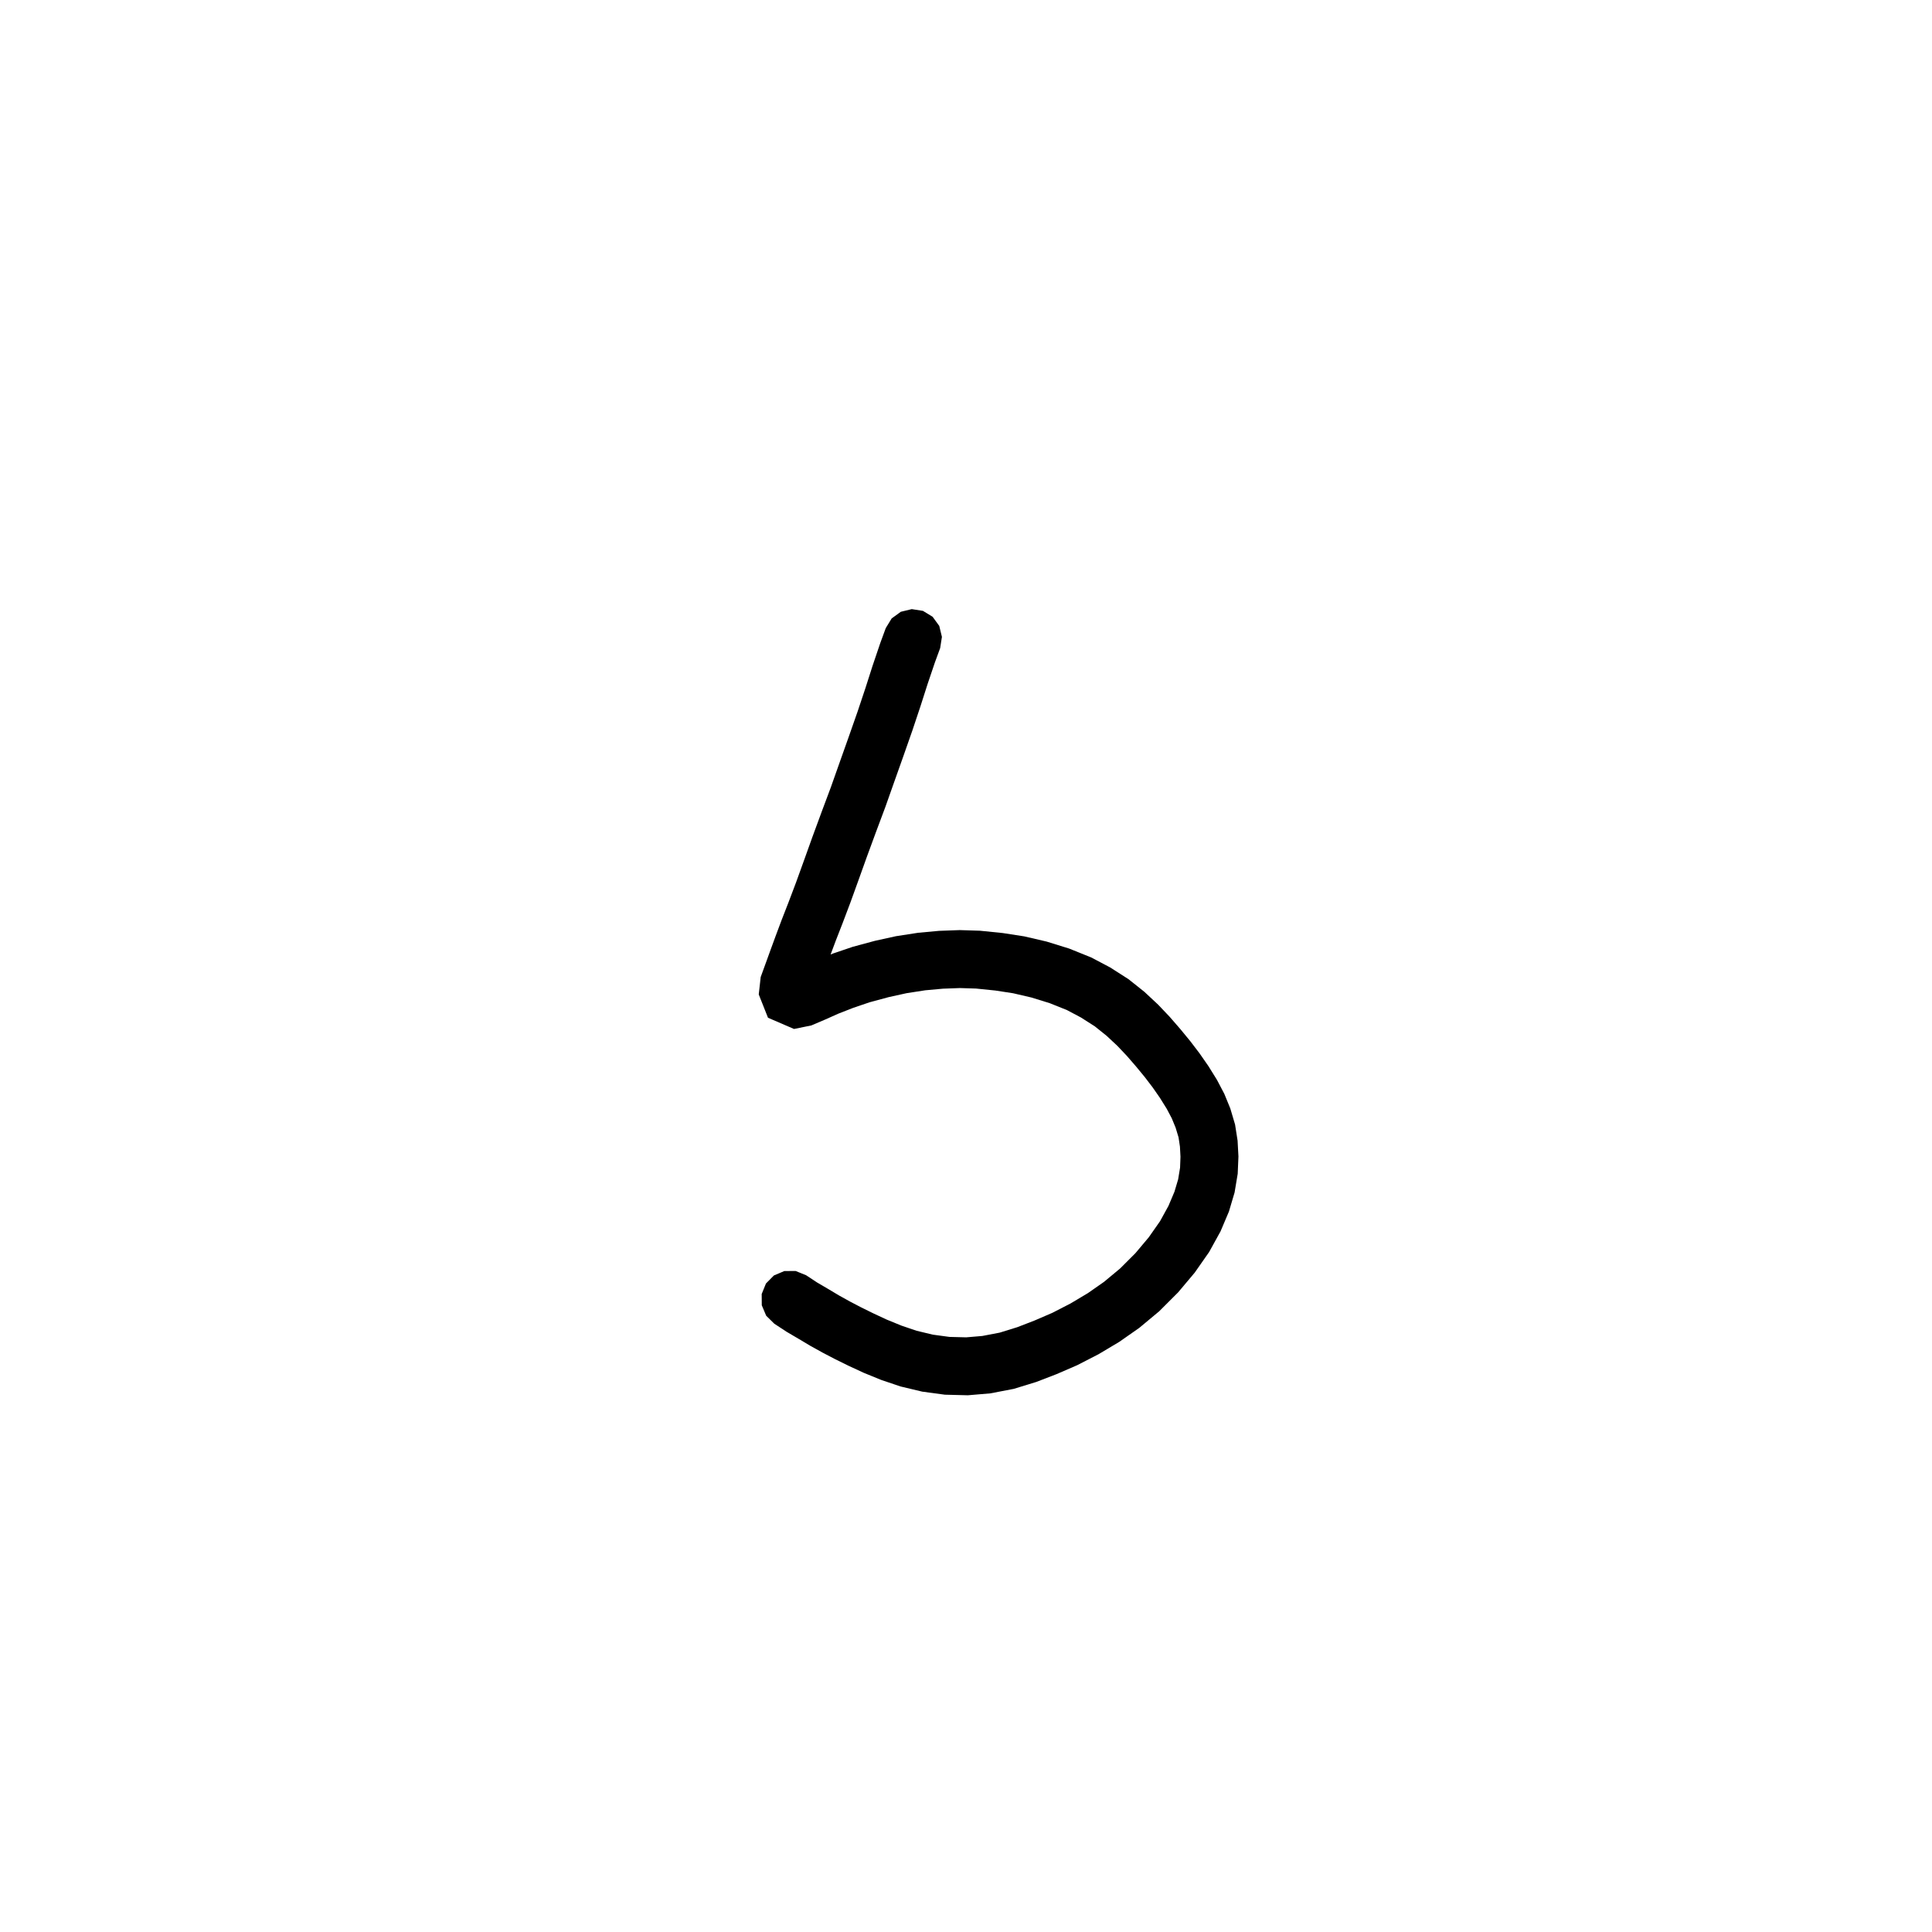
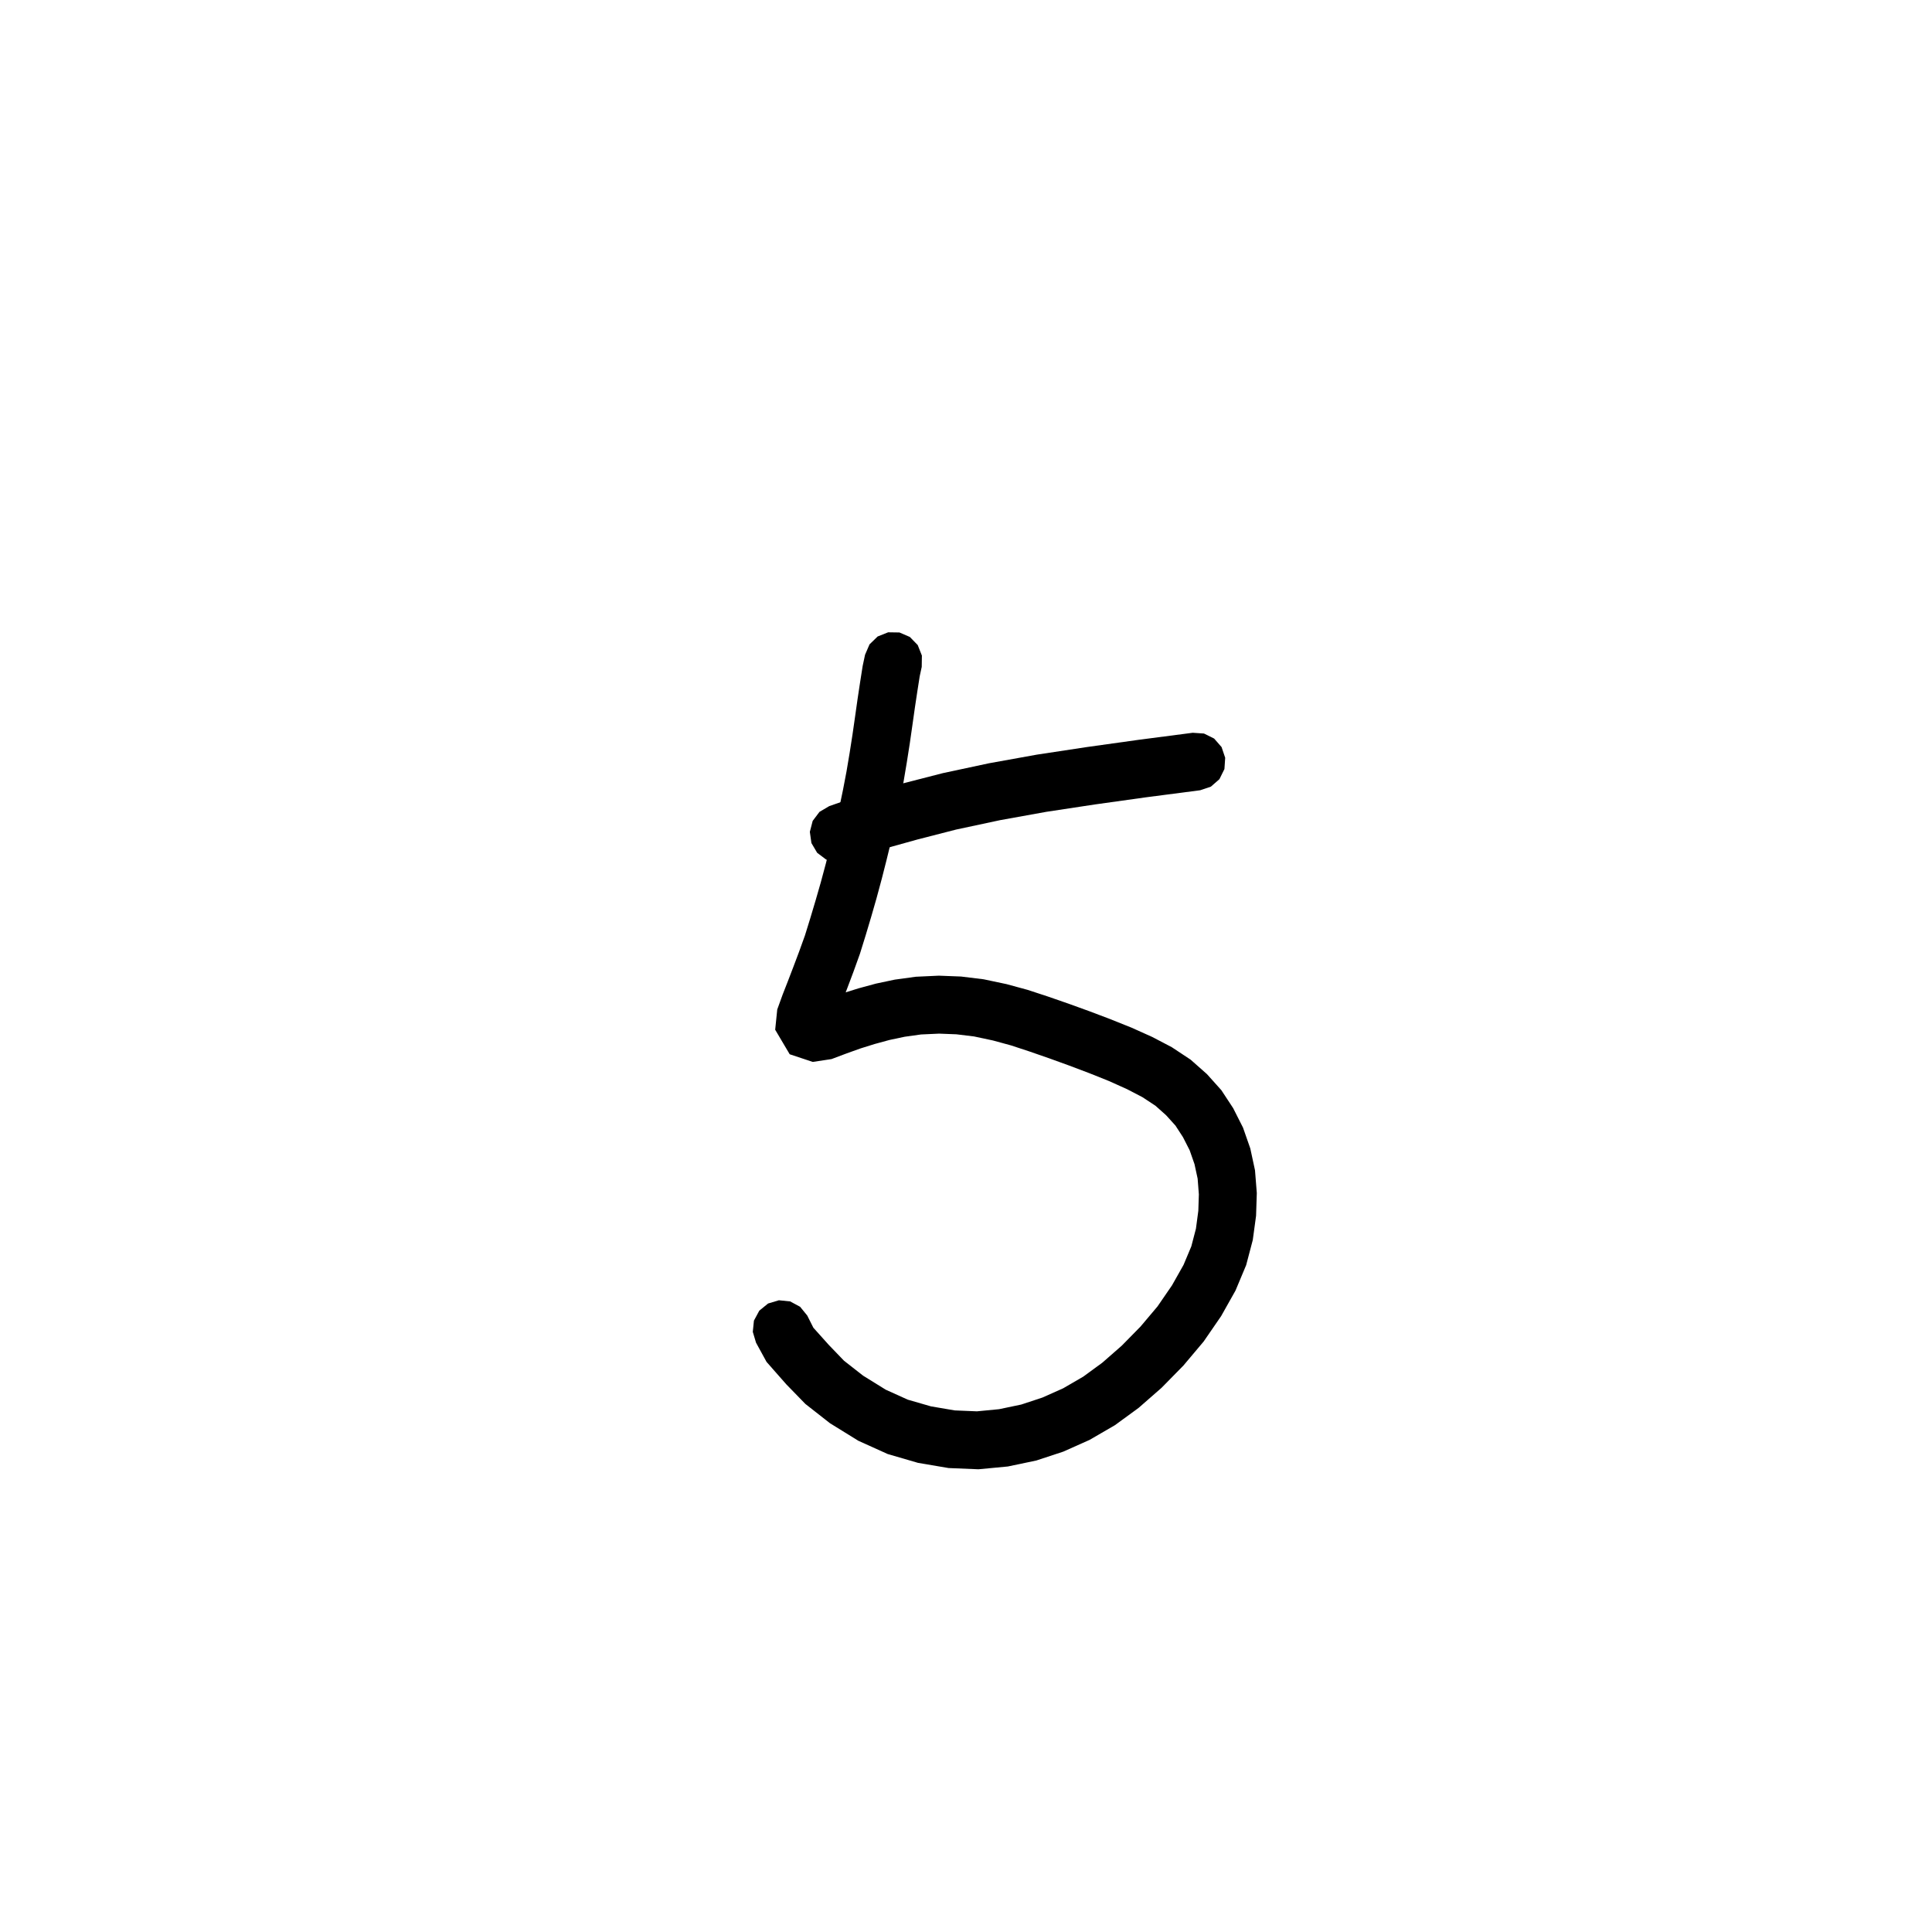
<svg xmlns="http://www.w3.org/2000/svg" viewBox="0 0 300 300" width="300" height="300">
-   <path d="M 137.54 97.531 L 136.684 99.866 L 135.481 103.418 L 134.39 106.828 L 133.155 110.524 L 131.786 114.426 L 130.416 118.283 L 129.016 122.239 L 127.585 126.065 L 126.153 129.956 L 124.844 133.606 L 123.603 137.04 L 122.446 140.097 L 121.375 142.847 L 120.438 145.35 L 119.635 147.541 L 118.934 149.478 L 118.121 151.711 L 117.819 154.415 L 119.253 158.035 L 123.294 159.777 L 125.99 159.228 L 128.192 158.289 L 130.151 157.412 L 132.491 156.496 L 135.027 155.634 L 137.995 154.833 L 140.777 154.22 L 143.671 153.772 L 146.408 153.523 L 149.055 153.424 L 151.552 153.502 L 154.57 153.81 L 157.328 154.234 L 160.165 154.894 L 163.005 155.773 L 165.679 156.846 L 167.85 157.997 L 170.006 159.373 L 171.816 160.822 L 173.512 162.408 L 174.961 163.938 L 176.406 165.604 L 177.768 167.259 L 178.981 168.848 L 180.113 170.476 L 181.169 172.17 L 181.954 173.655 L 182.55 175.107 L 183.004 176.607 L 183.22 178.043 L 183.304 179.621 L 183.241 181.314 L 182.941 183.13 L 182.368 185.055 L 181.438 187.251 L 180.127 189.634 L 178.384 192.121 L 176.313 194.586 L 173.935 196.965 L 171.431 199.047 L 168.92 200.801 L 166.22 202.41 L 163.406 203.858 L 160.658 205.044 L 157.971 206.083 L 155.234 206.931 L 152.533 207.448 L 150.026 207.661 L 147.437 207.595 L 144.853 207.245 L 142.317 206.637 L 139.982 205.844 L 137.686 204.905 L 135.617 203.942 L 133.7 202.998 L 132.015 202.118 L 130.322 201.18 L 128.644 200.178 L 126.887 199.149 L 125.169 198.017 L 123.542 197.357 L 121.786 197.37 L 120.169 198.054 L 118.936 199.304 L 118.276 200.931 L 118.289 202.687 L 118.973 204.304 L 120.223 205.537 L 122.133 206.791 L 124.062 207.925 L 125.835 208.982 L 127.75 210.043 L 129.633 211.027 L 131.736 212.063 L 134.098 213.159 L 136.841 214.278 L 139.84 215.29 L 143.205 216.093 L 146.72 216.567 L 150.287 216.657 L 153.78 216.361 L 157.413 215.663 L 160.912 214.589 L 164.067 213.373 L 167.261 211.99 L 170.584 210.281 L 173.805 208.36 L 176.903 206.193 L 180.006 203.609 L 182.941 200.674 L 185.518 197.609 L 187.755 194.41 L 189.523 191.205 L 190.828 188.126 L 191.706 185.169 L 192.191 182.259 L 192.304 179.58 L 192.172 177.119 L 191.78 174.613 L 191.038 172.113 L 190.105 169.84 L 188.968 167.678 L 187.632 165.529 L 186.255 163.549 L 184.821 161.668 L 183.28 159.793 L 181.627 157.89 L 179.841 156.009 L 177.694 154.006 L 175.229 152.043 L 172.385 150.223 L 169.439 148.669 L 166.015 147.291 L 162.521 146.208 L 159.045 145.399 L 155.705 144.882 L 152.173 144.523 L 149.024 144.424 L 145.828 144.541 L 142.564 144.841 L 139.125 145.373 L 135.848 146.093 L 132.424 147.018 L 129.411 148.039 L 126.692 149.103 L 124.573 150.049 L 122.951 150.757 L 123.294 150.777 L 125.885 151.951 L 126.809 154.001 L 126.82 154.02 L 127.38 152.586 L 128.091 150.621 L 128.876 148.479 L 129.782 146.06 L 130.849 143.32 L 132.044 140.161 L 133.312 136.654 L 134.612 133.03 L 136.023 129.195 L 137.474 125.315 L 138.898 121.291 L 140.273 117.422 L 141.669 113.442 L 142.943 109.628 L 144.029 106.234 L 145.179 102.838 L 145.989 100.631 L 146.261 98.896 L 145.848 97.19 L 144.813 95.771 L 143.315 94.856 L 141.58 94.585 L 139.874 94.998 L 138.455 96.032 Z" fill="black" fill-rule="nonzero" />
+   <path d="M 134.325 101.667 L 133.953 103.417 L 133.543 106.024 L 133.165 108.53 L 132.78 111.25 L 132.373 114.079 L 131.931 116.908 L 131.443 119.805 L 130.911 122.592 L 130.308 125.491 L 129.638 128.466 L 128.937 131.336 L 128.225 134.137 L 127.449 137.023 L 126.652 139.796 L 125.822 142.575 L 124.997 145.242 L 124.081 147.782 L 123.185 150.16 L 122.343 152.358 L 121.54 154.409 L 120.691 156.75 L 120.37 159.897 L 122.624 163.705 L 126.206 164.894 L 129.121 164.453 L 131.5 163.557 L 133.651 162.79 L 135.838 162.107 L 138.123 161.485 L 140.474 160.986 L 143.021 160.631 L 145.825 160.502 L 148.511 160.606 L 151.255 160.94 L 154.179 161.563 L 156.999 162.332 L 159.863 163.275 L 162.937 164.342 L 166.046 165.468 L 169.112 166.627 L 172.193 167.861 L 175.001 169.122 L 177.386 170.362 L 179.414 171.695 L 181.075 173.177 L 182.522 174.777 L 183.691 176.576 L 184.732 178.619 L 185.482 180.769 L 185.968 183.012 L 186.158 185.458 L 186.075 188.012 L 185.704 190.79 L 184.987 193.536 L 183.778 196.415 L 181.989 199.586 L 179.746 202.851 L 177.103 205.984 L 174.183 208.958 L 171.164 211.601 L 168.206 213.765 L 165.085 215.576 L 161.865 217.012 L 158.579 218.097 L 155.137 218.818 L 151.693 219.151 L 148.253 219.008 L 144.565 218.381 L 140.961 217.34 L 137.535 215.79 L 134.018 213.611 L 131.057 211.293 L 128.695 208.838 L 126.299 206.167 L 125.348 204.277 L 124.239 202.916 L 122.693 202.083 L 120.947 201.905 L 119.265 202.409 L 117.904 203.518 L 117.071 205.064 L 116.893 206.811 L 117.397 208.493 L 119.028 211.472 L 122.089 214.951 L 125.061 218.006 L 128.884 221.002 L 133.289 223.725 L 137.843 225.782 L 142.552 227.153 L 147.296 227.957 L 151.934 228.148 L 156.49 227.716 L 160.911 226.79 L 165.115 225.405 L 169.189 223.586 L 173.128 221.299 L 176.797 218.62 L 180.366 215.498 L 183.76 212.041 L 186.901 208.311 L 189.619 204.36 L 191.85 200.394 L 193.503 196.449 L 194.531 192.548 L 195.042 188.778 L 195.156 185.253 L 194.875 181.718 L 194.146 178.334 L 193.013 175.092 L 191.486 172.076 L 189.654 169.287 L 187.415 166.789 L 184.88 164.545 L 181.947 162.604 L 178.92 161.02 L 175.709 159.576 L 172.378 158.241 L 169.17 157.027 L 165.945 155.859 L 162.745 154.749 L 159.589 153.712 L 156.291 152.814 L 152.745 152.065 L 149.235 151.635 L 145.783 151.502 L 142.214 151.668 L 138.938 152.117 L 136.015 152.735 L 133.319 153.467 L 130.8 154.254 L 128.382 155.115 L 126.624 155.807 L 126.343 155.895 L 127.984 156.476 L 129.297 158.755 L 129.368 159.137 L 129.95 157.615 L 130.736 155.607 L 131.599 153.355 L 132.527 150.89 L 133.532 148.097 L 134.433 145.194 L 135.289 142.326 L 136.12 139.433 L 136.932 136.417 L 137.67 133.512 L 138.401 130.52 L 139.104 127.396 L 139.736 124.354 L 140.302 121.396 L 140.814 118.352 L 141.274 115.416 L 141.69 112.52 L 142.071 109.828 L 142.438 107.393 L 142.812 105.006 L 143.126 103.553 L 143.151 101.798 L 142.504 100.166 L 141.28 98.906 L 139.668 98.21 L 137.913 98.184 L 136.281 98.832 L 135.021 100.055 Z" fill="black" fill-rule="nonzero" />
+   <path d="M 131.729 133.672 L 136.344 132.057 L 142.487 130.349 L 148.456 128.816 L 155.32 127.349 L 162.471 126.06 L 170.012 124.916 L 177.971 123.802 L 186.365 122.71 L 188.028 122.148 L 189.35 120.992 L 190.129 119.419 L 190.247 117.667 L 189.685 116.004 L 188.529 114.682 L 186.956 113.903 L 185.204 113.785 L 176.768 114.883 L 168.714 116.01 L 161 117.181 L 153.582 118.518 L 146.407 120.052 L 140.16 121.656 L 133.688 123.458 L 128.761 125.176 L 127.248 126.067 L 126.192 127.469 L 125.752 129.169 L 125.997 130.908 L 126.888 132.421 L 128.29 133.477 L 129.99 133.917 Z" fill="black" fill-rule="nonzero" />
</svg>
